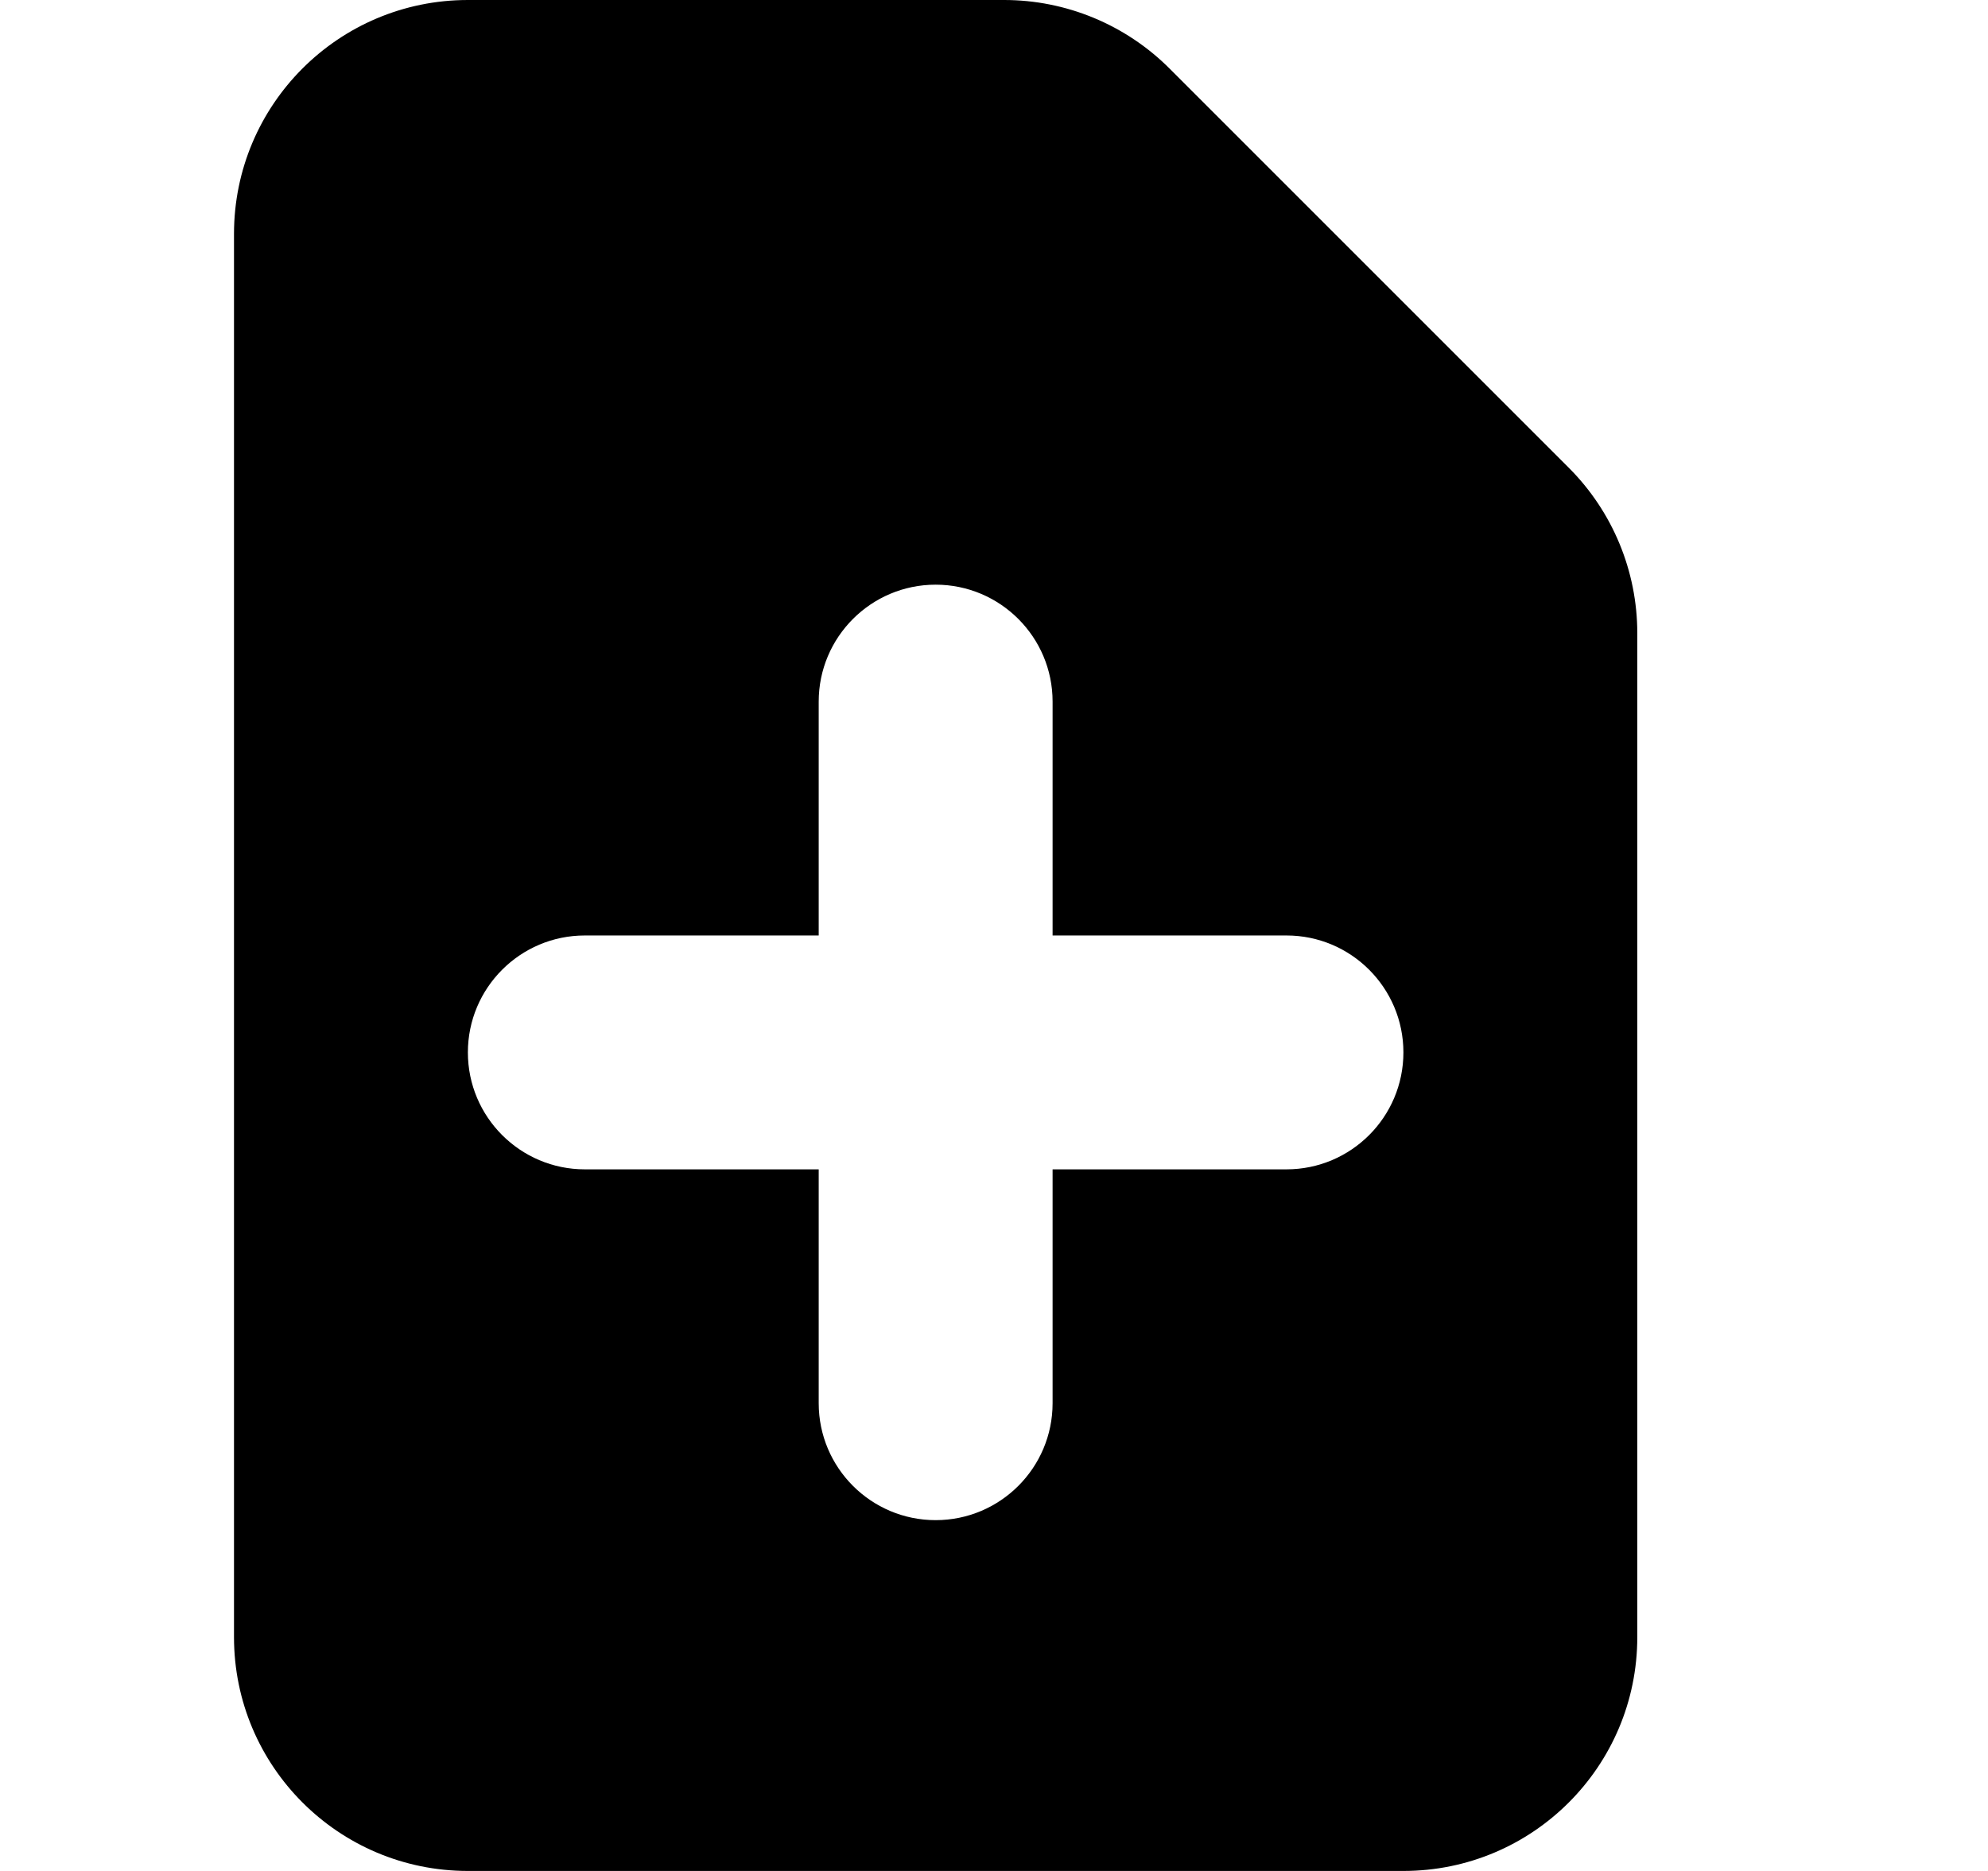
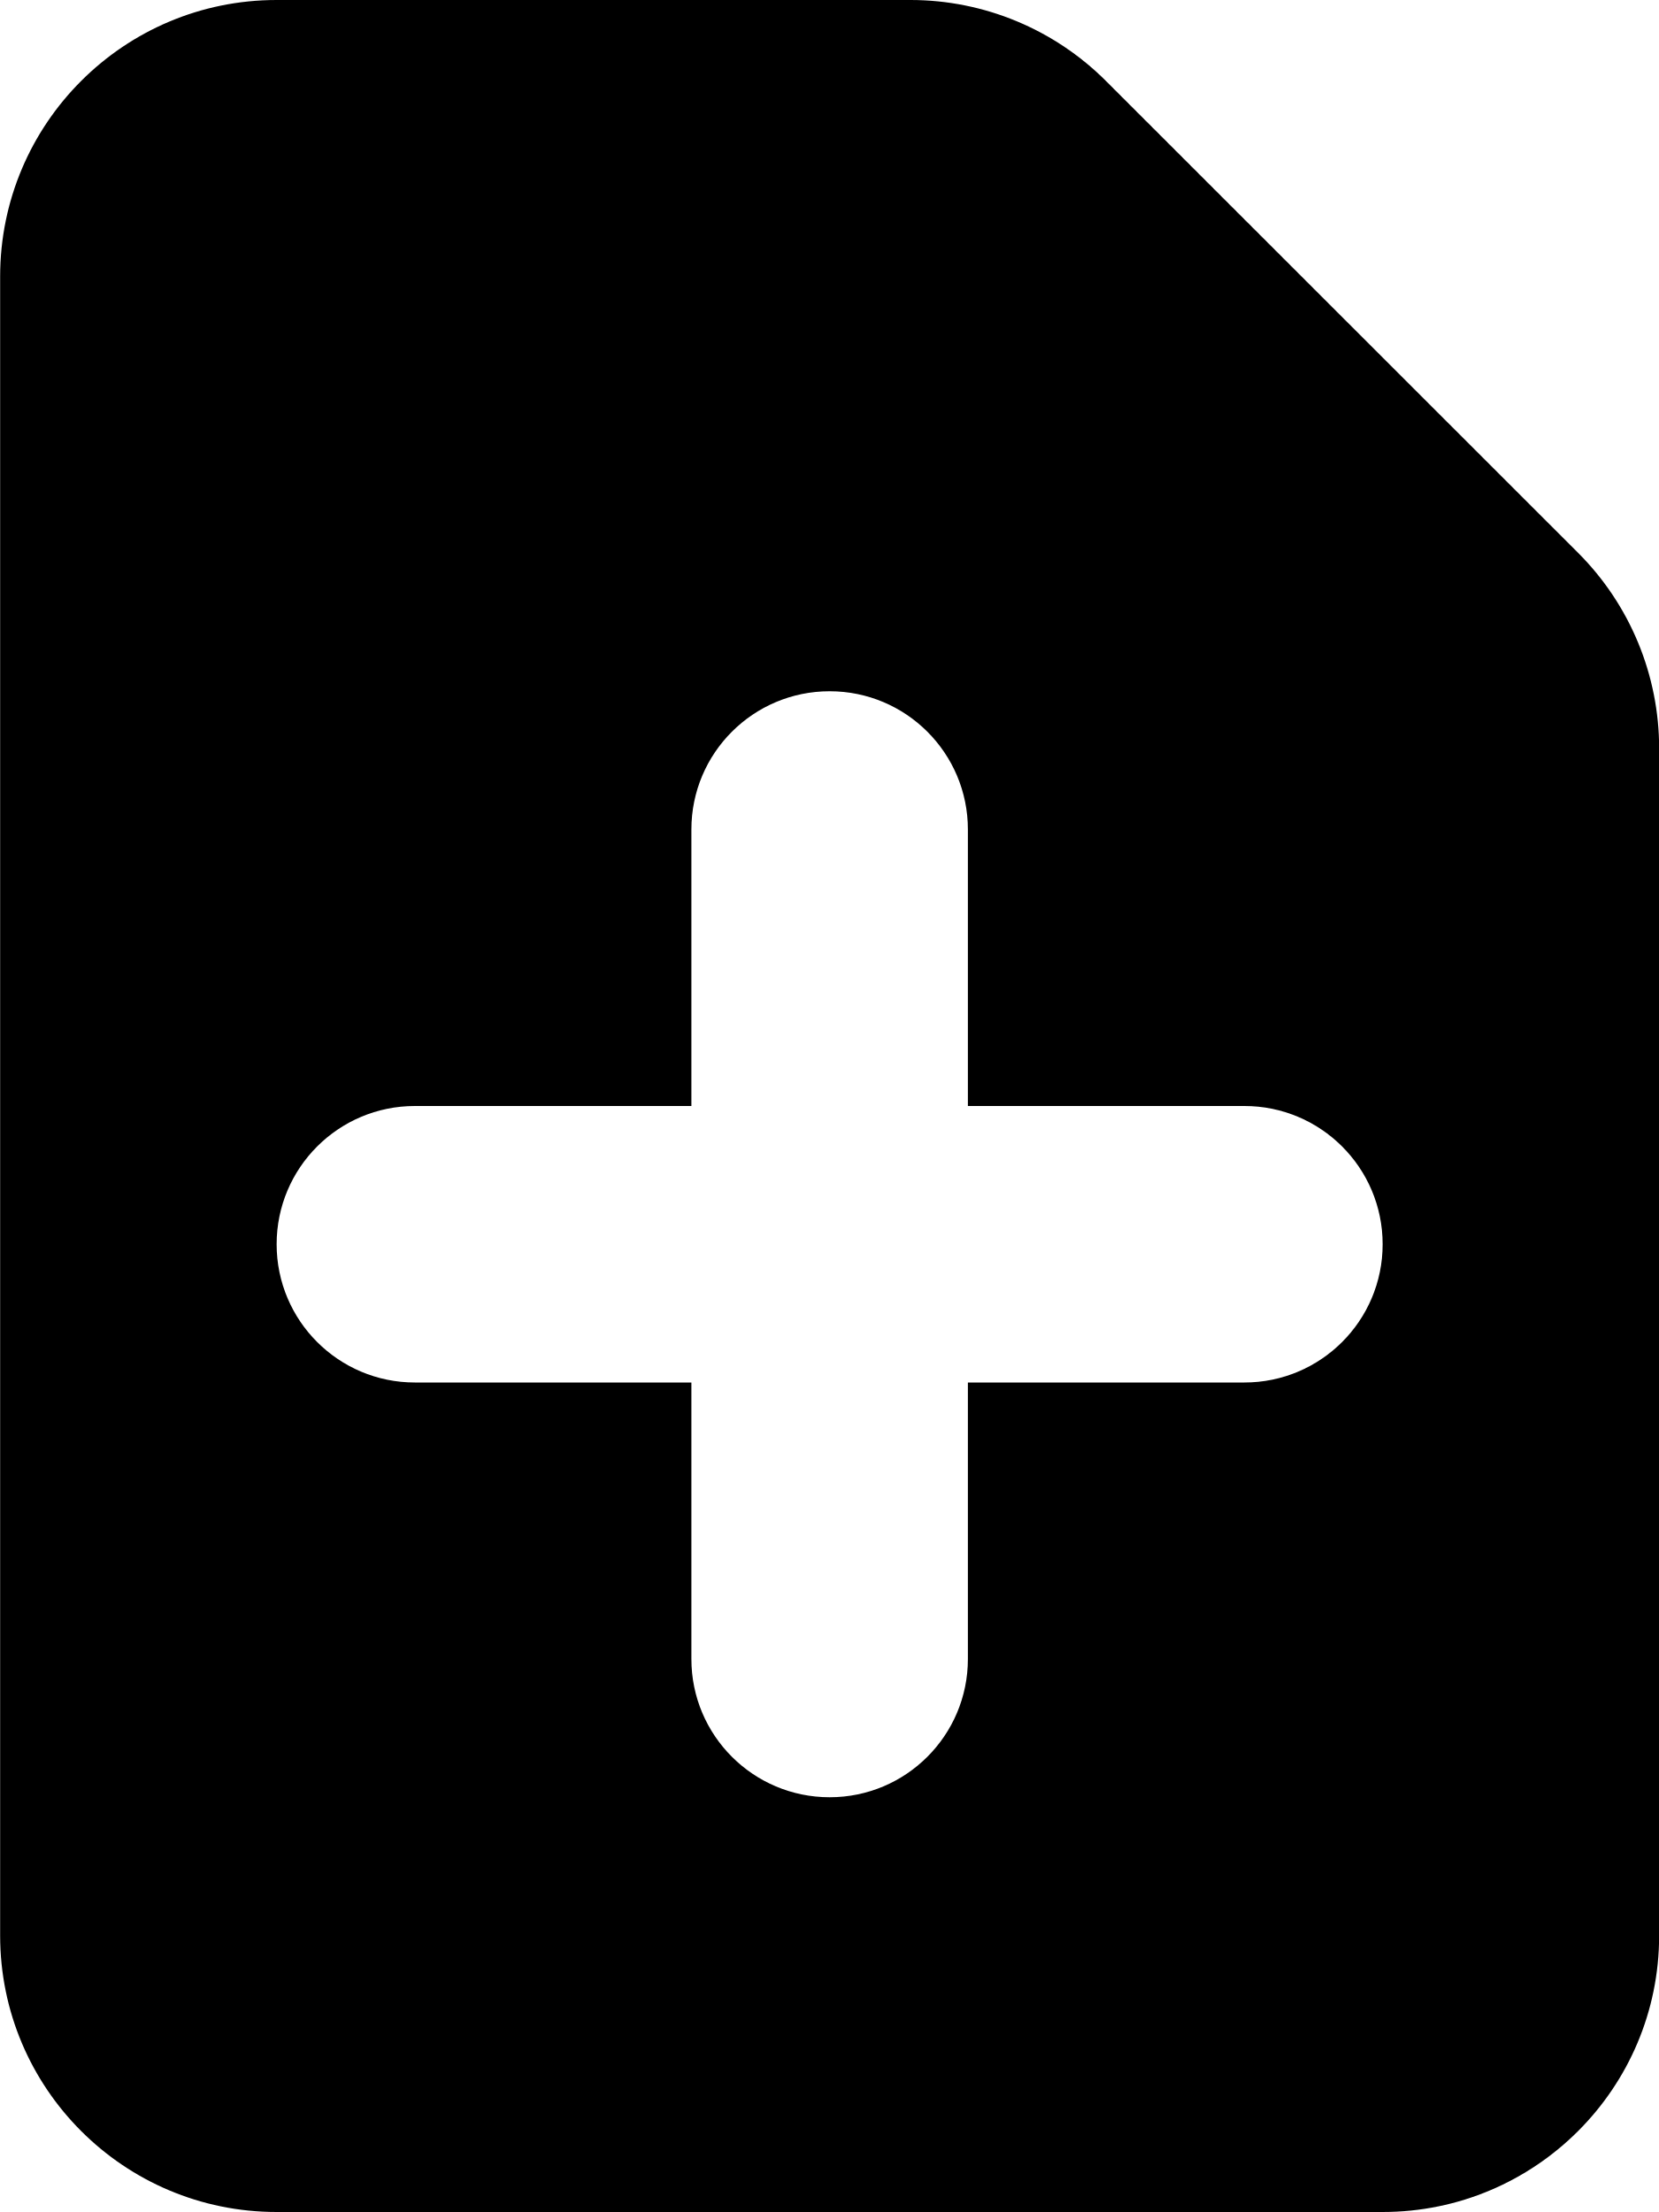
- <svg xmlns="http://www.w3.org/2000/svg" fill="none" height="16" viewBox="0 0 17 16" width="17">
-   <path clip-rule="evenodd" d="m4.001 0c-1.105 0-2 .895-2 2v12c0 1.105.895 2 2 2h8c1.105 0 2-.895 2-2v-8.586c0-.53-.211-1.039-.586-1.414l-3.414-3.414c-.375-.375-.884-.586-1.414-.586zm5 6c0-.552-.448-1-1-1-.552 0-1 .448-1 1v2h-2c-.552 0-1 .448-1 1 0 .552.448 1 1 1h2v2c0 .552.448 1 1 1 .552 0 1-.448 1-1v-2h2c.552 0 1-.448 1-1 0-.552-.448-1-1-1h-2z" fill="currentColor" fill-rule="evenodd" />
+ <svg xmlns="http://www.w3.org/2000/svg" fill="none" viewBox="2 0 12 16">
+   <path fill="currentColor" fill-rule="evenodd" d="M4.001 0a2 2 0 0 0-2 2v12a2 2 0 0 0 2 2h8a2 2 0 0 0 2-2V5.415A2 2 0 0 0 13.416 4L10 .586A2 2 0 0 0 8.588 0zm5 6a1 1 0 1 0-2 0v2h-2a1 1 0 0 0 0 2h2v2a1 1 0 1 0 2 0v-2h2a1 1 0 0 0 0-2h-2z" clip-rule="evenodd" />
</svg>
